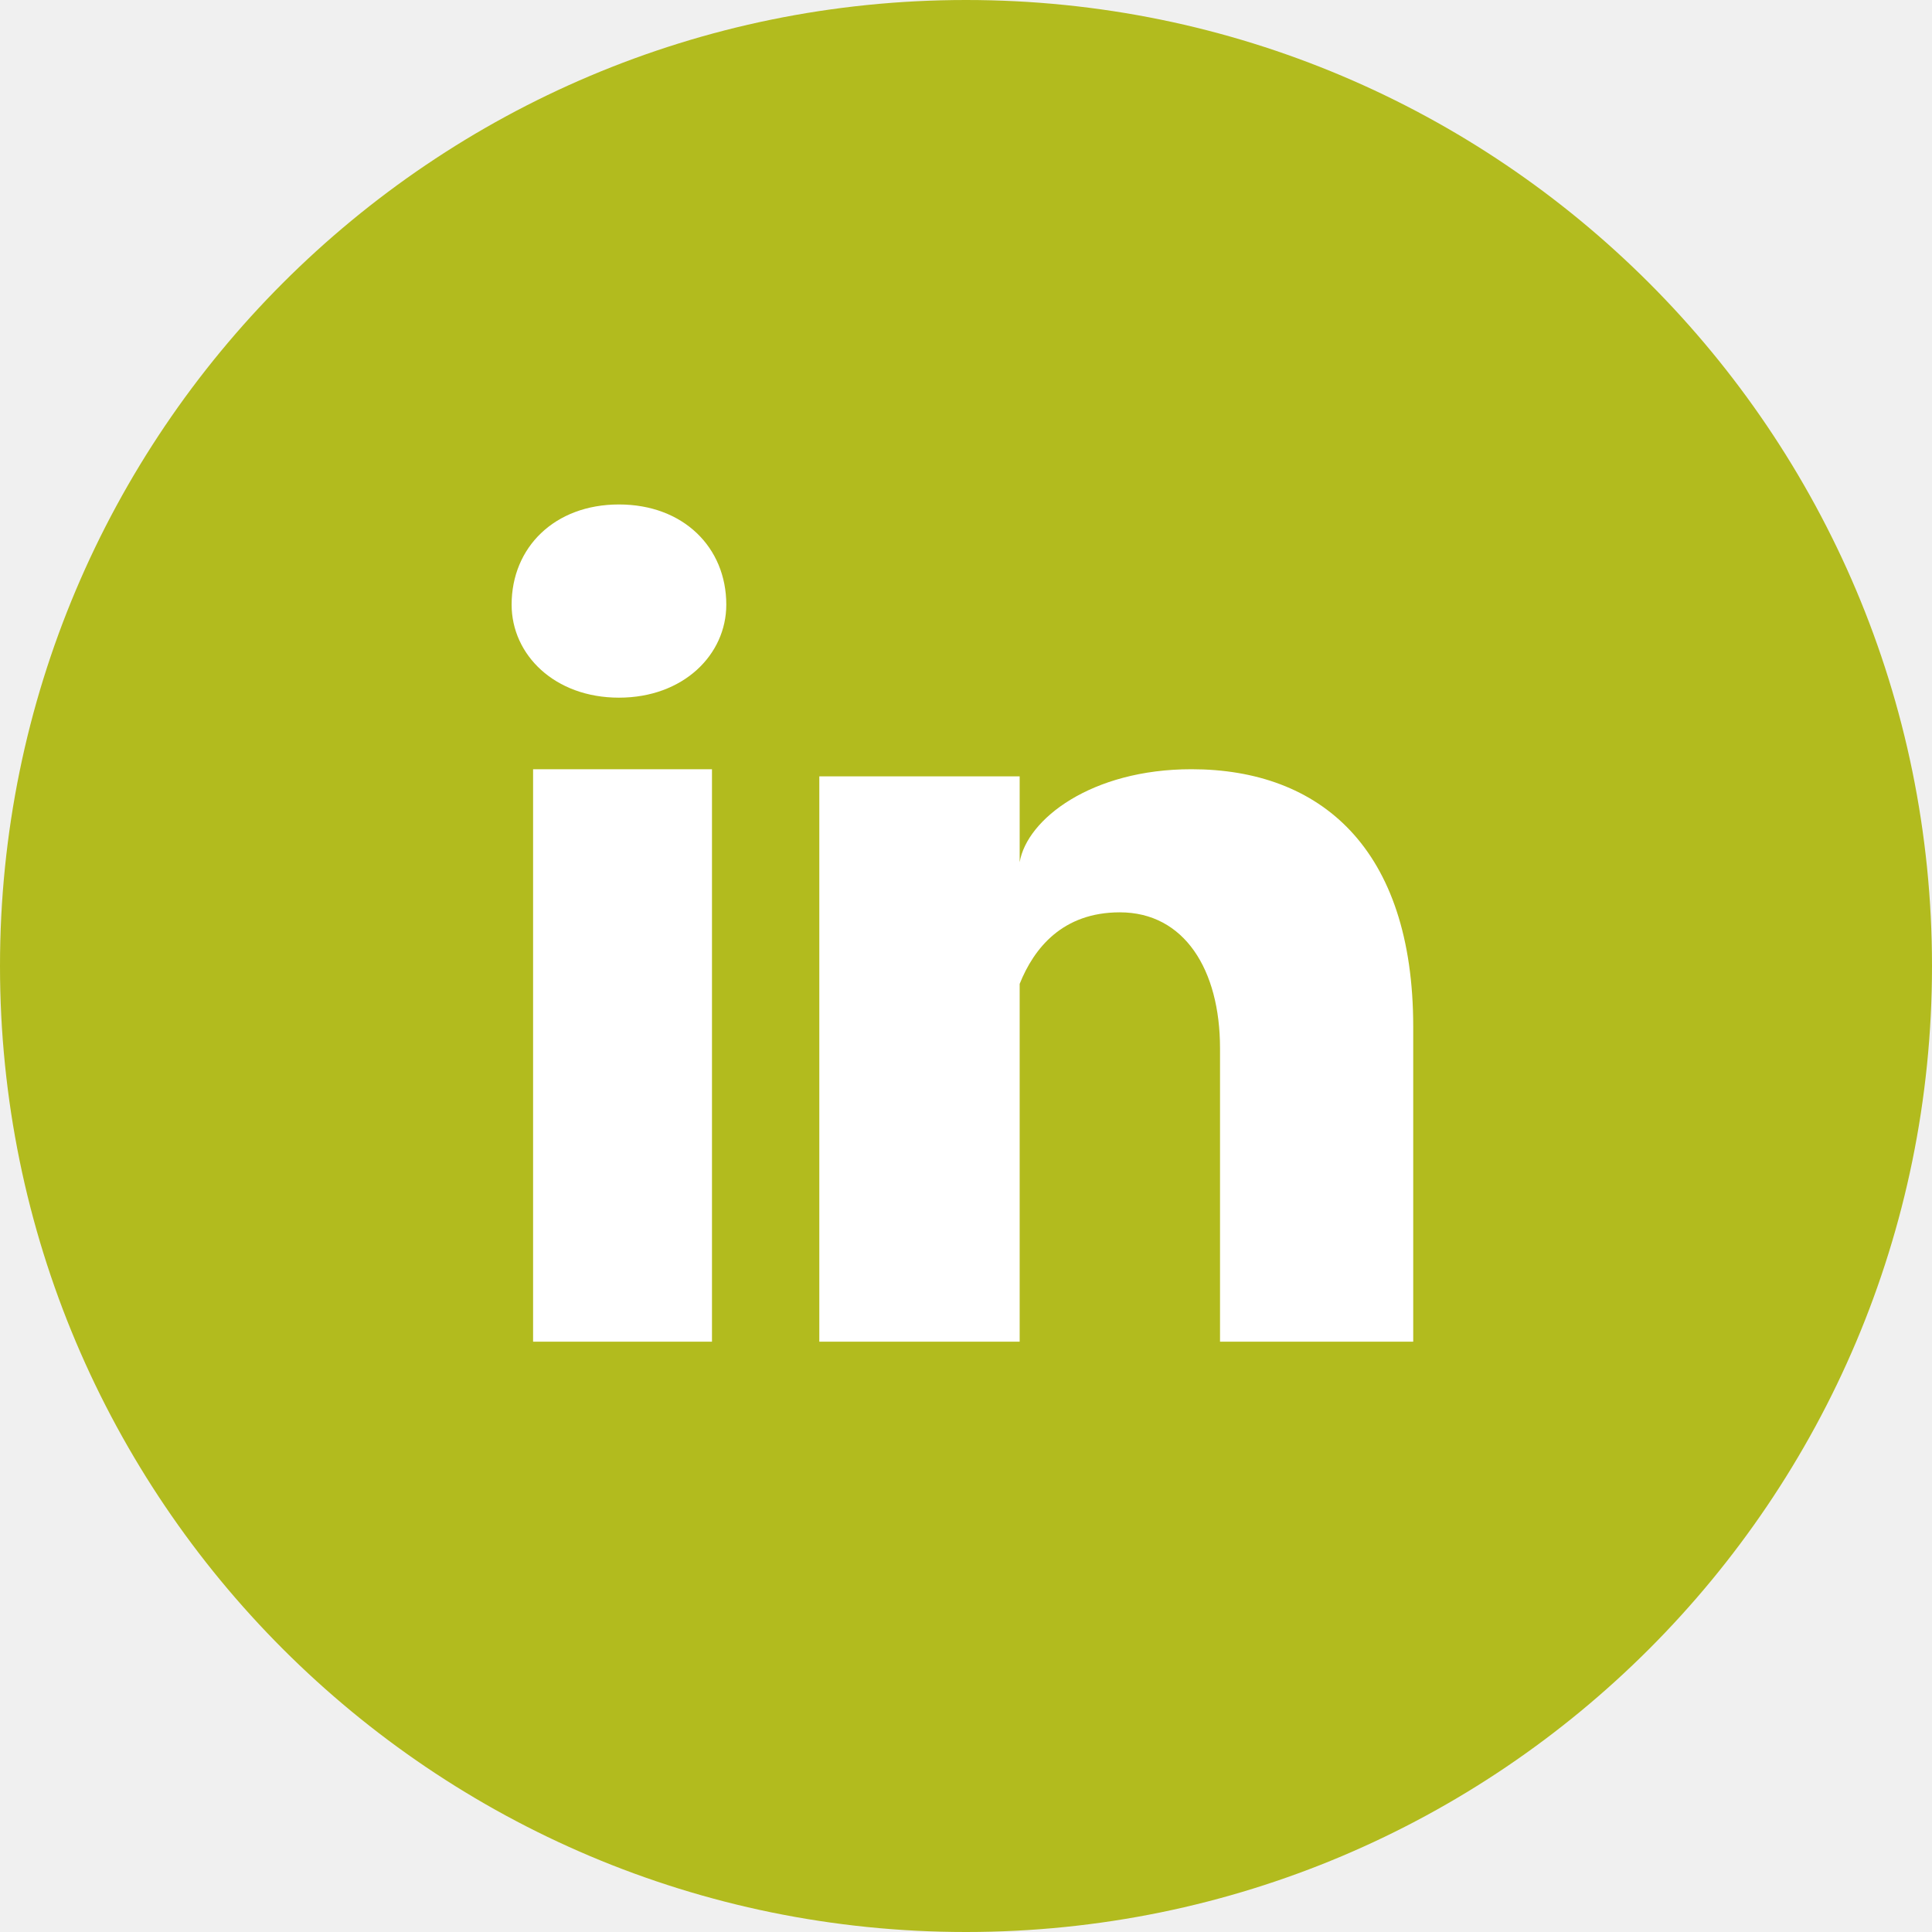
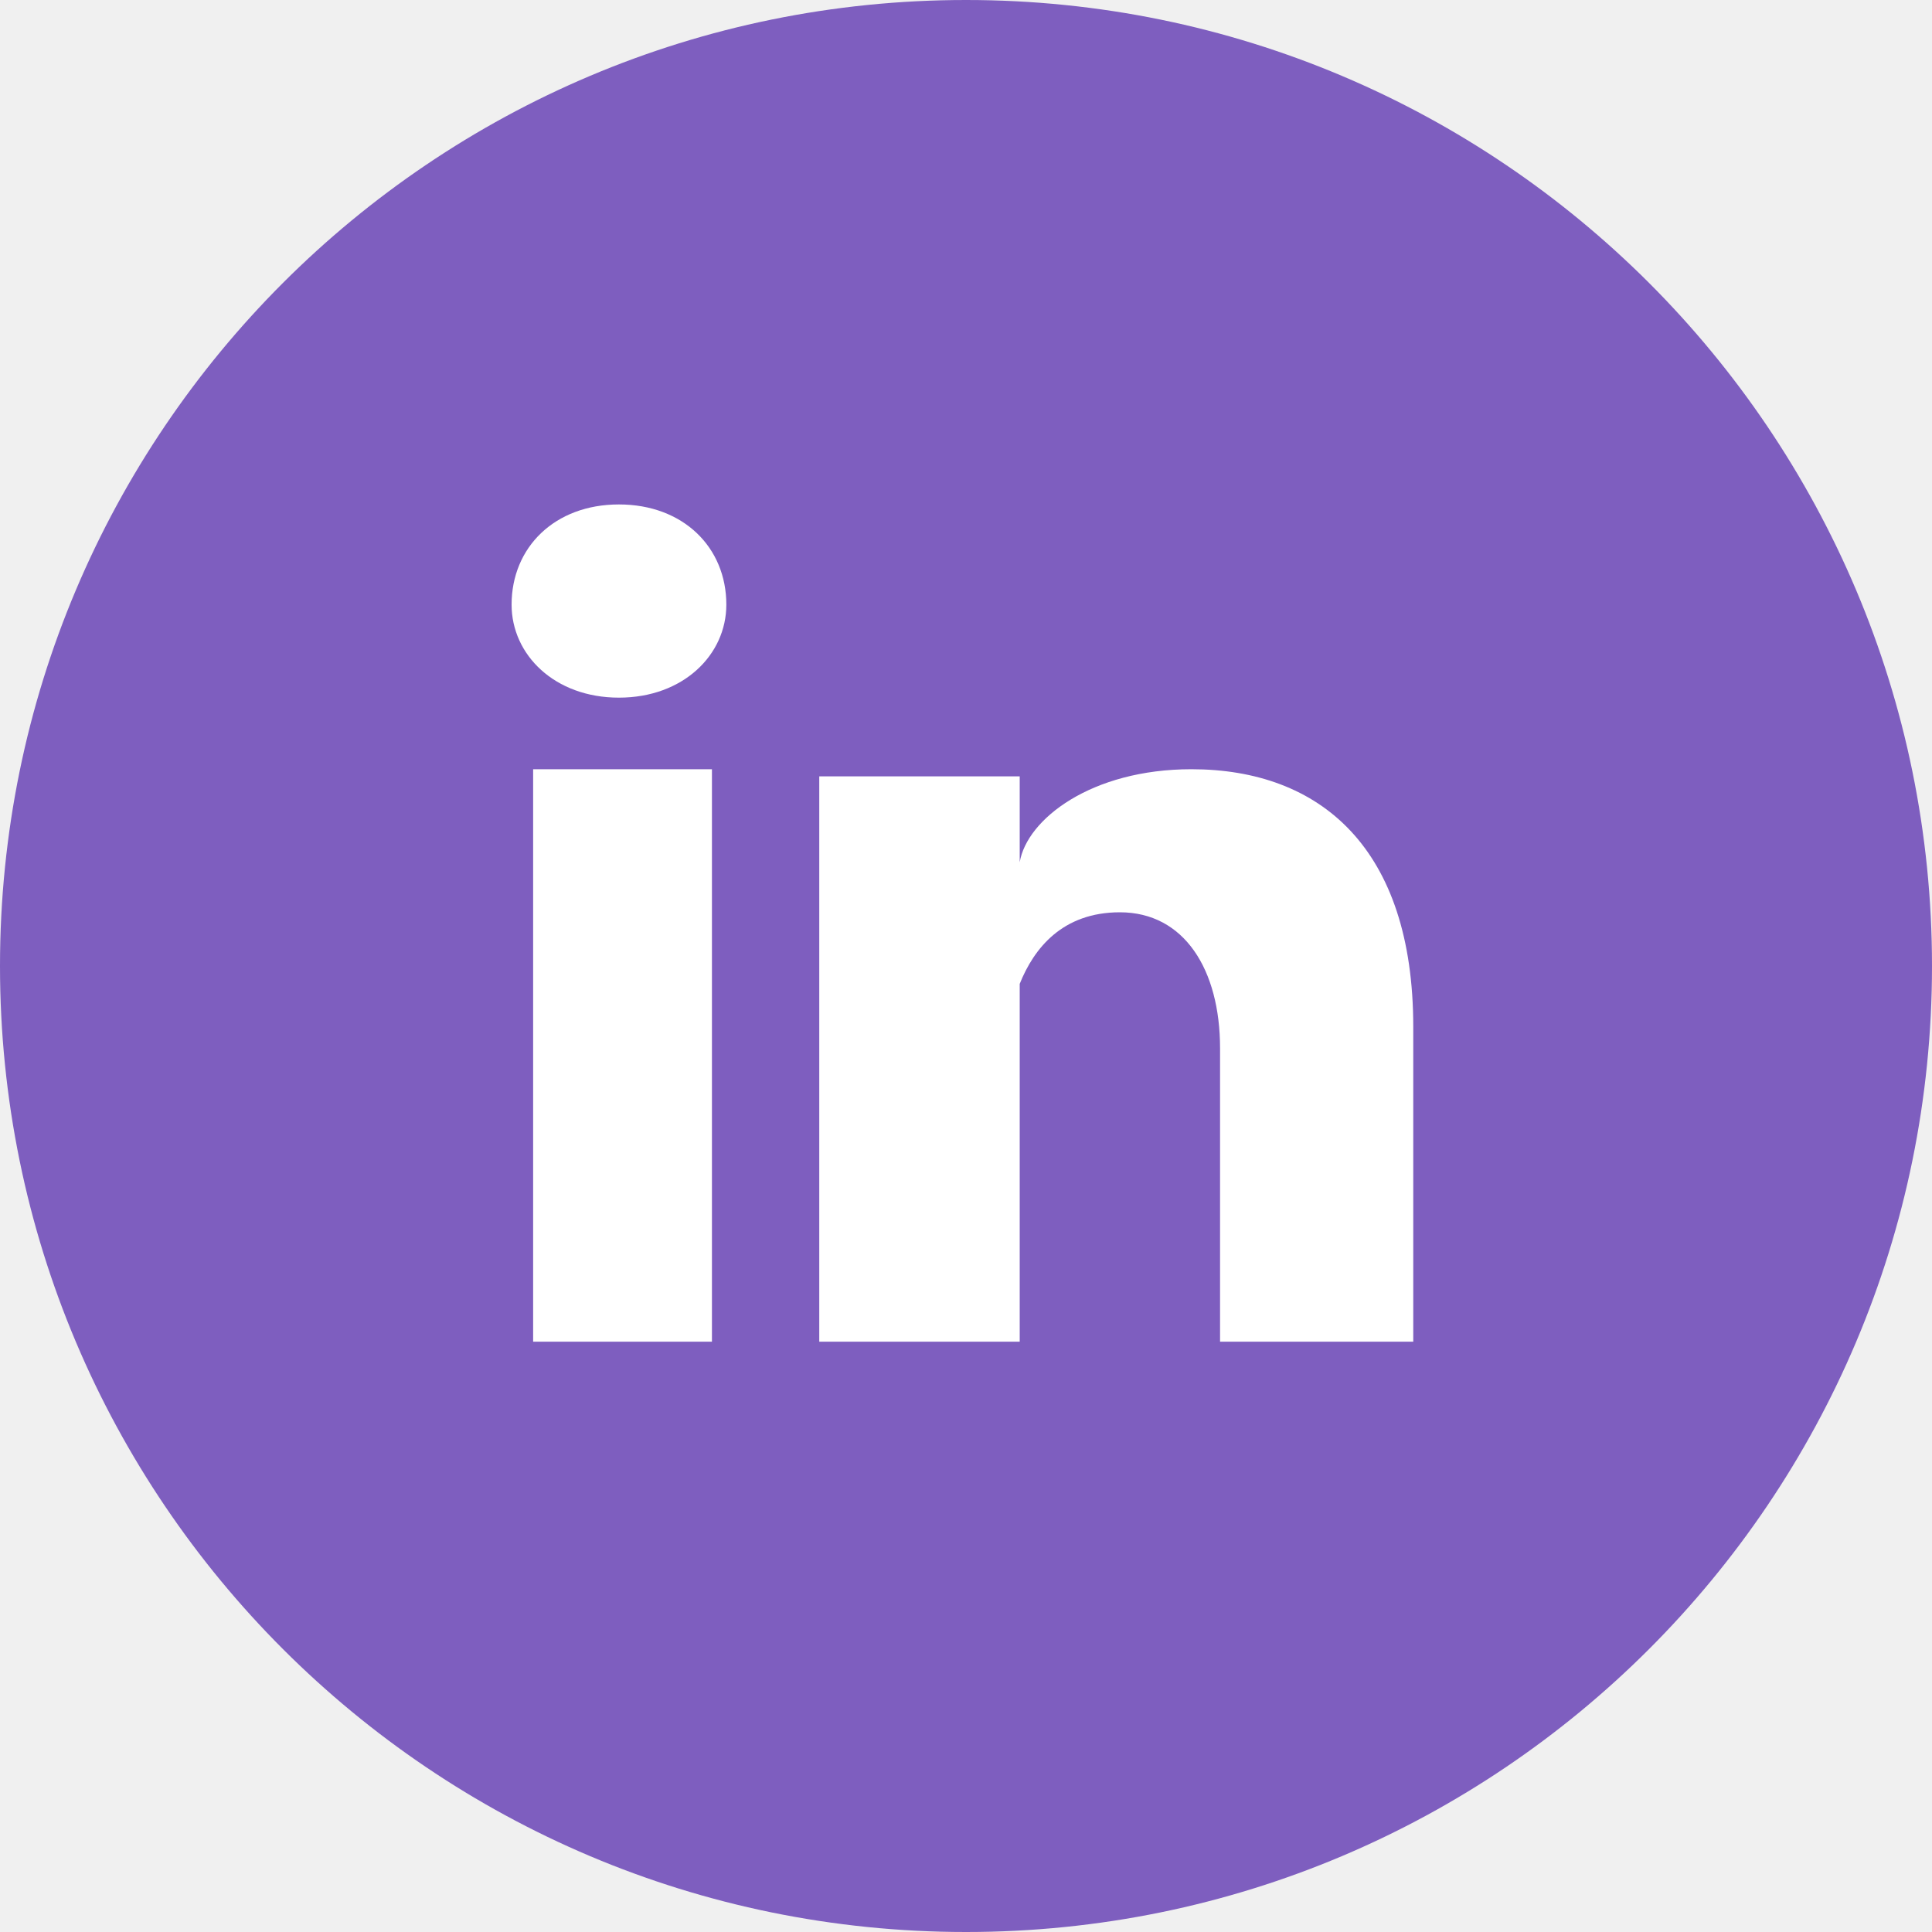
- <svg xmlns="http://www.w3.org/2000/svg" width="27px" height="27px" viewBox="0 0 27 27" version="1.1">
+ <svg xmlns="http://www.w3.org/2000/svg" xmlns:xlink="http://www.w3.org/1999/xlink" width="20px" height="20px" viewBox="0 0 20 20" version="1.1">
+   <defs>
+     <polygon id="path-1" points="0 20 20 20 20 0 0 0" />
+   </defs>
  <g id="Page-1" stroke="none" stroke-width="1" fill="none" fill-rule="evenodd">
-     <g id="Individual-Resource" transform="translate(-456, -592)">
-       <g id="Group-2-Copy-2" transform="translate(362, 592)">
-         <g id="share_linkedin-copy-2" transform="translate(94, 0)">
-           <circle id="Oval-Copy" fill="#B2BB1E" cx="13.5" cy="13.5" r="13.5" />
-           <g id="Group-3-Copy" transform="translate(6.75, 6.75)" fill="#FFFFFF">
-             <path d="M13.1,12 L10.3,12 L10.3,7.9 C10.3,6.8 9.8,6 8.9,6 C8.1,6 7.7,6.5 7.5,7 C7.5,7.2 7.5,7.4 7.5,7.7 L7.5,12 L4.7,12 C4.7,12 4.7,4.7 4.7,4.1 L7.5,4.1 L7.5,5.3 C7.6,4.7 8.5,4 9.9,4 C11.7,4 13,5.1 13,7.6 L13,12 L13.1,12 Z M1.9,3 L1.9,3 C1,3 0.4,2.4 0.4,1.7 C0.4,0.9 1,0.3 1.9,0.3 C2.8,0.3 3.4,0.9 3.4,1.7 C3.4,2.4 2.8,3 1.9,3 L1.9,3 Z M0.7,12 L3.2,12 L3.2,4 L0.7,4 L0.7,12 Z" id="Fill-12" />
-           </g>
-         </g>
+     <g id="Navigation" transform="translate(-480, -213)">
+       <g id="social_linkedin-copy" transform="translate(480, 213)">
+         <path d="M10,0 C15.523,0 20,4.477 20,10 C20,15.523 15.523,20 10,20 C4.477,20 0,15.523 0,10 C0,4.477 4.477,0 10,0" id="Fill-1" fill="#7E5EBF" />
+         <mask id="mask-2" fill="white">
+           <use xlink:href="#path-1" />
+         </mask>
+         <g id="Clip-4" />
+         <path d="M5.519,13.889 L7.37,13.889 L7.37,7.963 L5.519,7.963 L5.519,13.889 Z M6.407,7.222 L6.407,7.222 C5.741,7.222 5.296,6.778 5.296,6.259 C5.296,5.667 5.741,5.222 6.407,5.222 C7.074,5.222 7.519,5.667 7.519,6.259 C7.519,6.778 7.074,7.222 6.407,7.222 L6.407,7.222 Z M14.704,13.889 L12.63,13.889 L12.63,10.852 C12.63,10.037 12.259,9.444 11.593,9.444 C11,9.444 10.704,9.815 10.556,10.185 L10.556,10.704 L10.556,13.889 L8.481,13.889 L8.481,8.037 L10.556,8.037 L10.556,8.926 C10.63,8.481 11.296,7.963 12.333,7.963 C13.667,7.963 14.63,8.778 14.63,10.63 L14.63,13.889 L14.704,13.889 Z" id="Fill-3" fill="#FFFFFF" mask="url(#mask-2)" />
      </g>
    </g>
  </g>
</svg>
